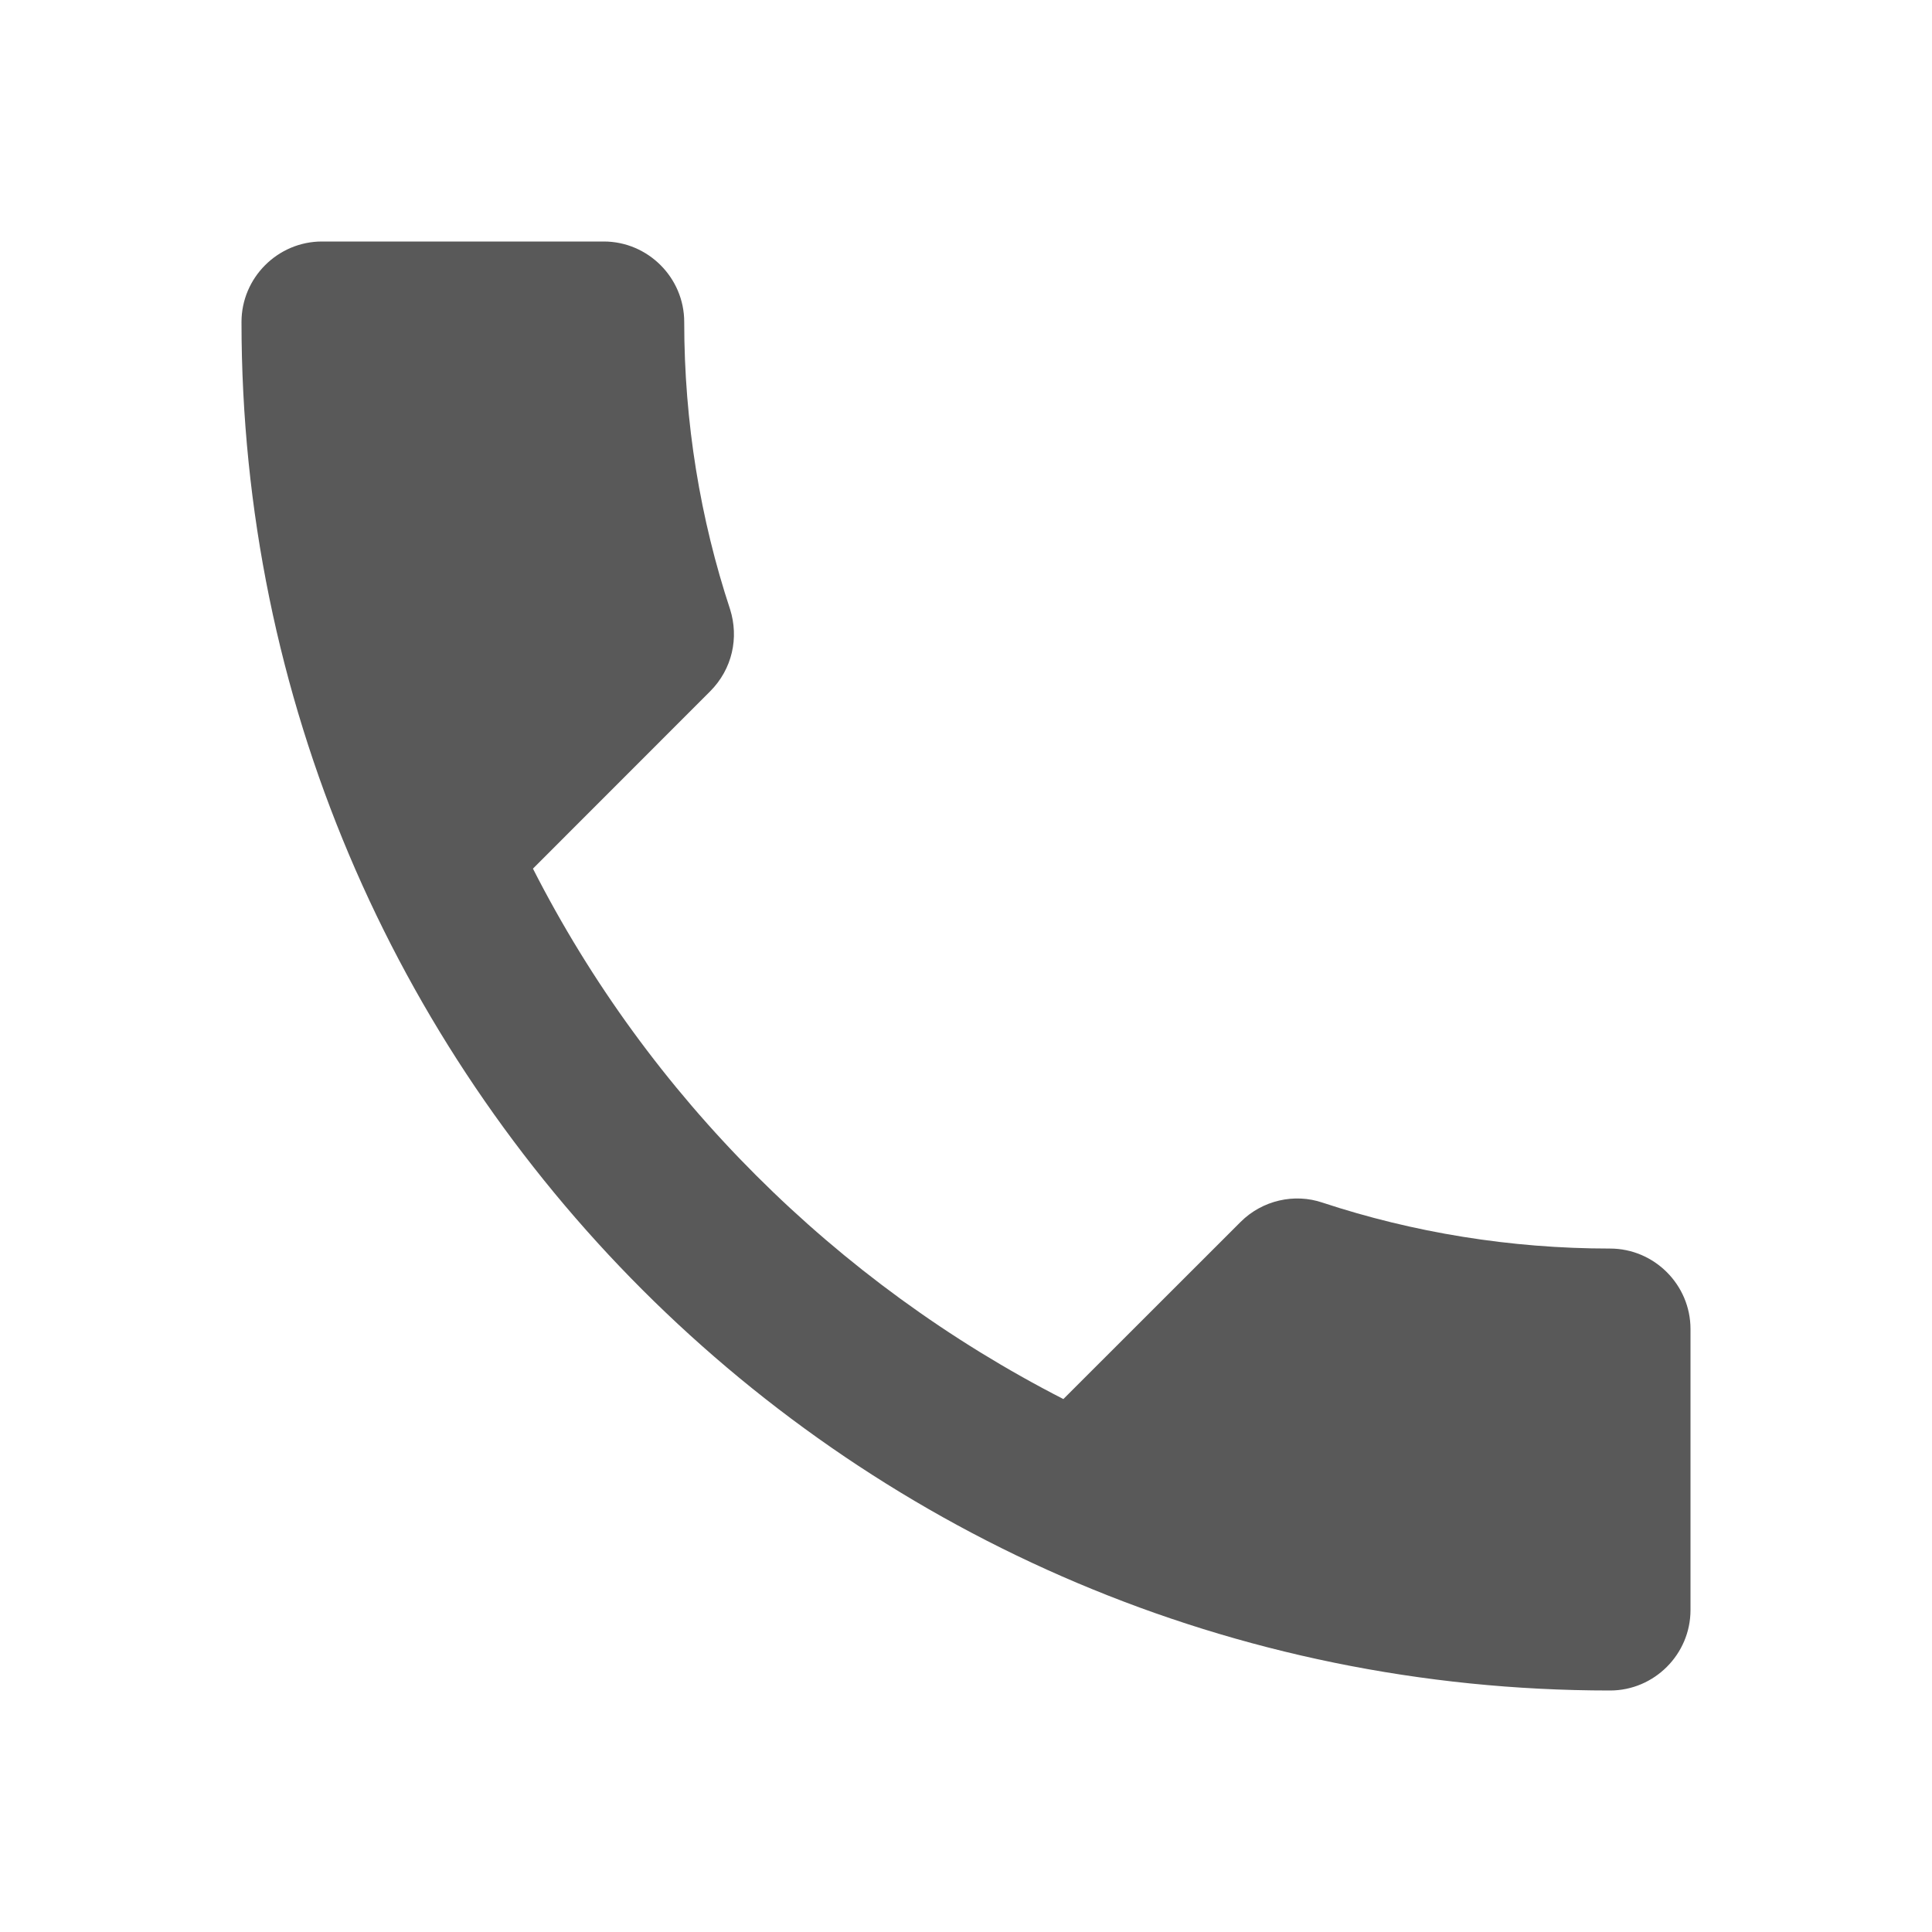
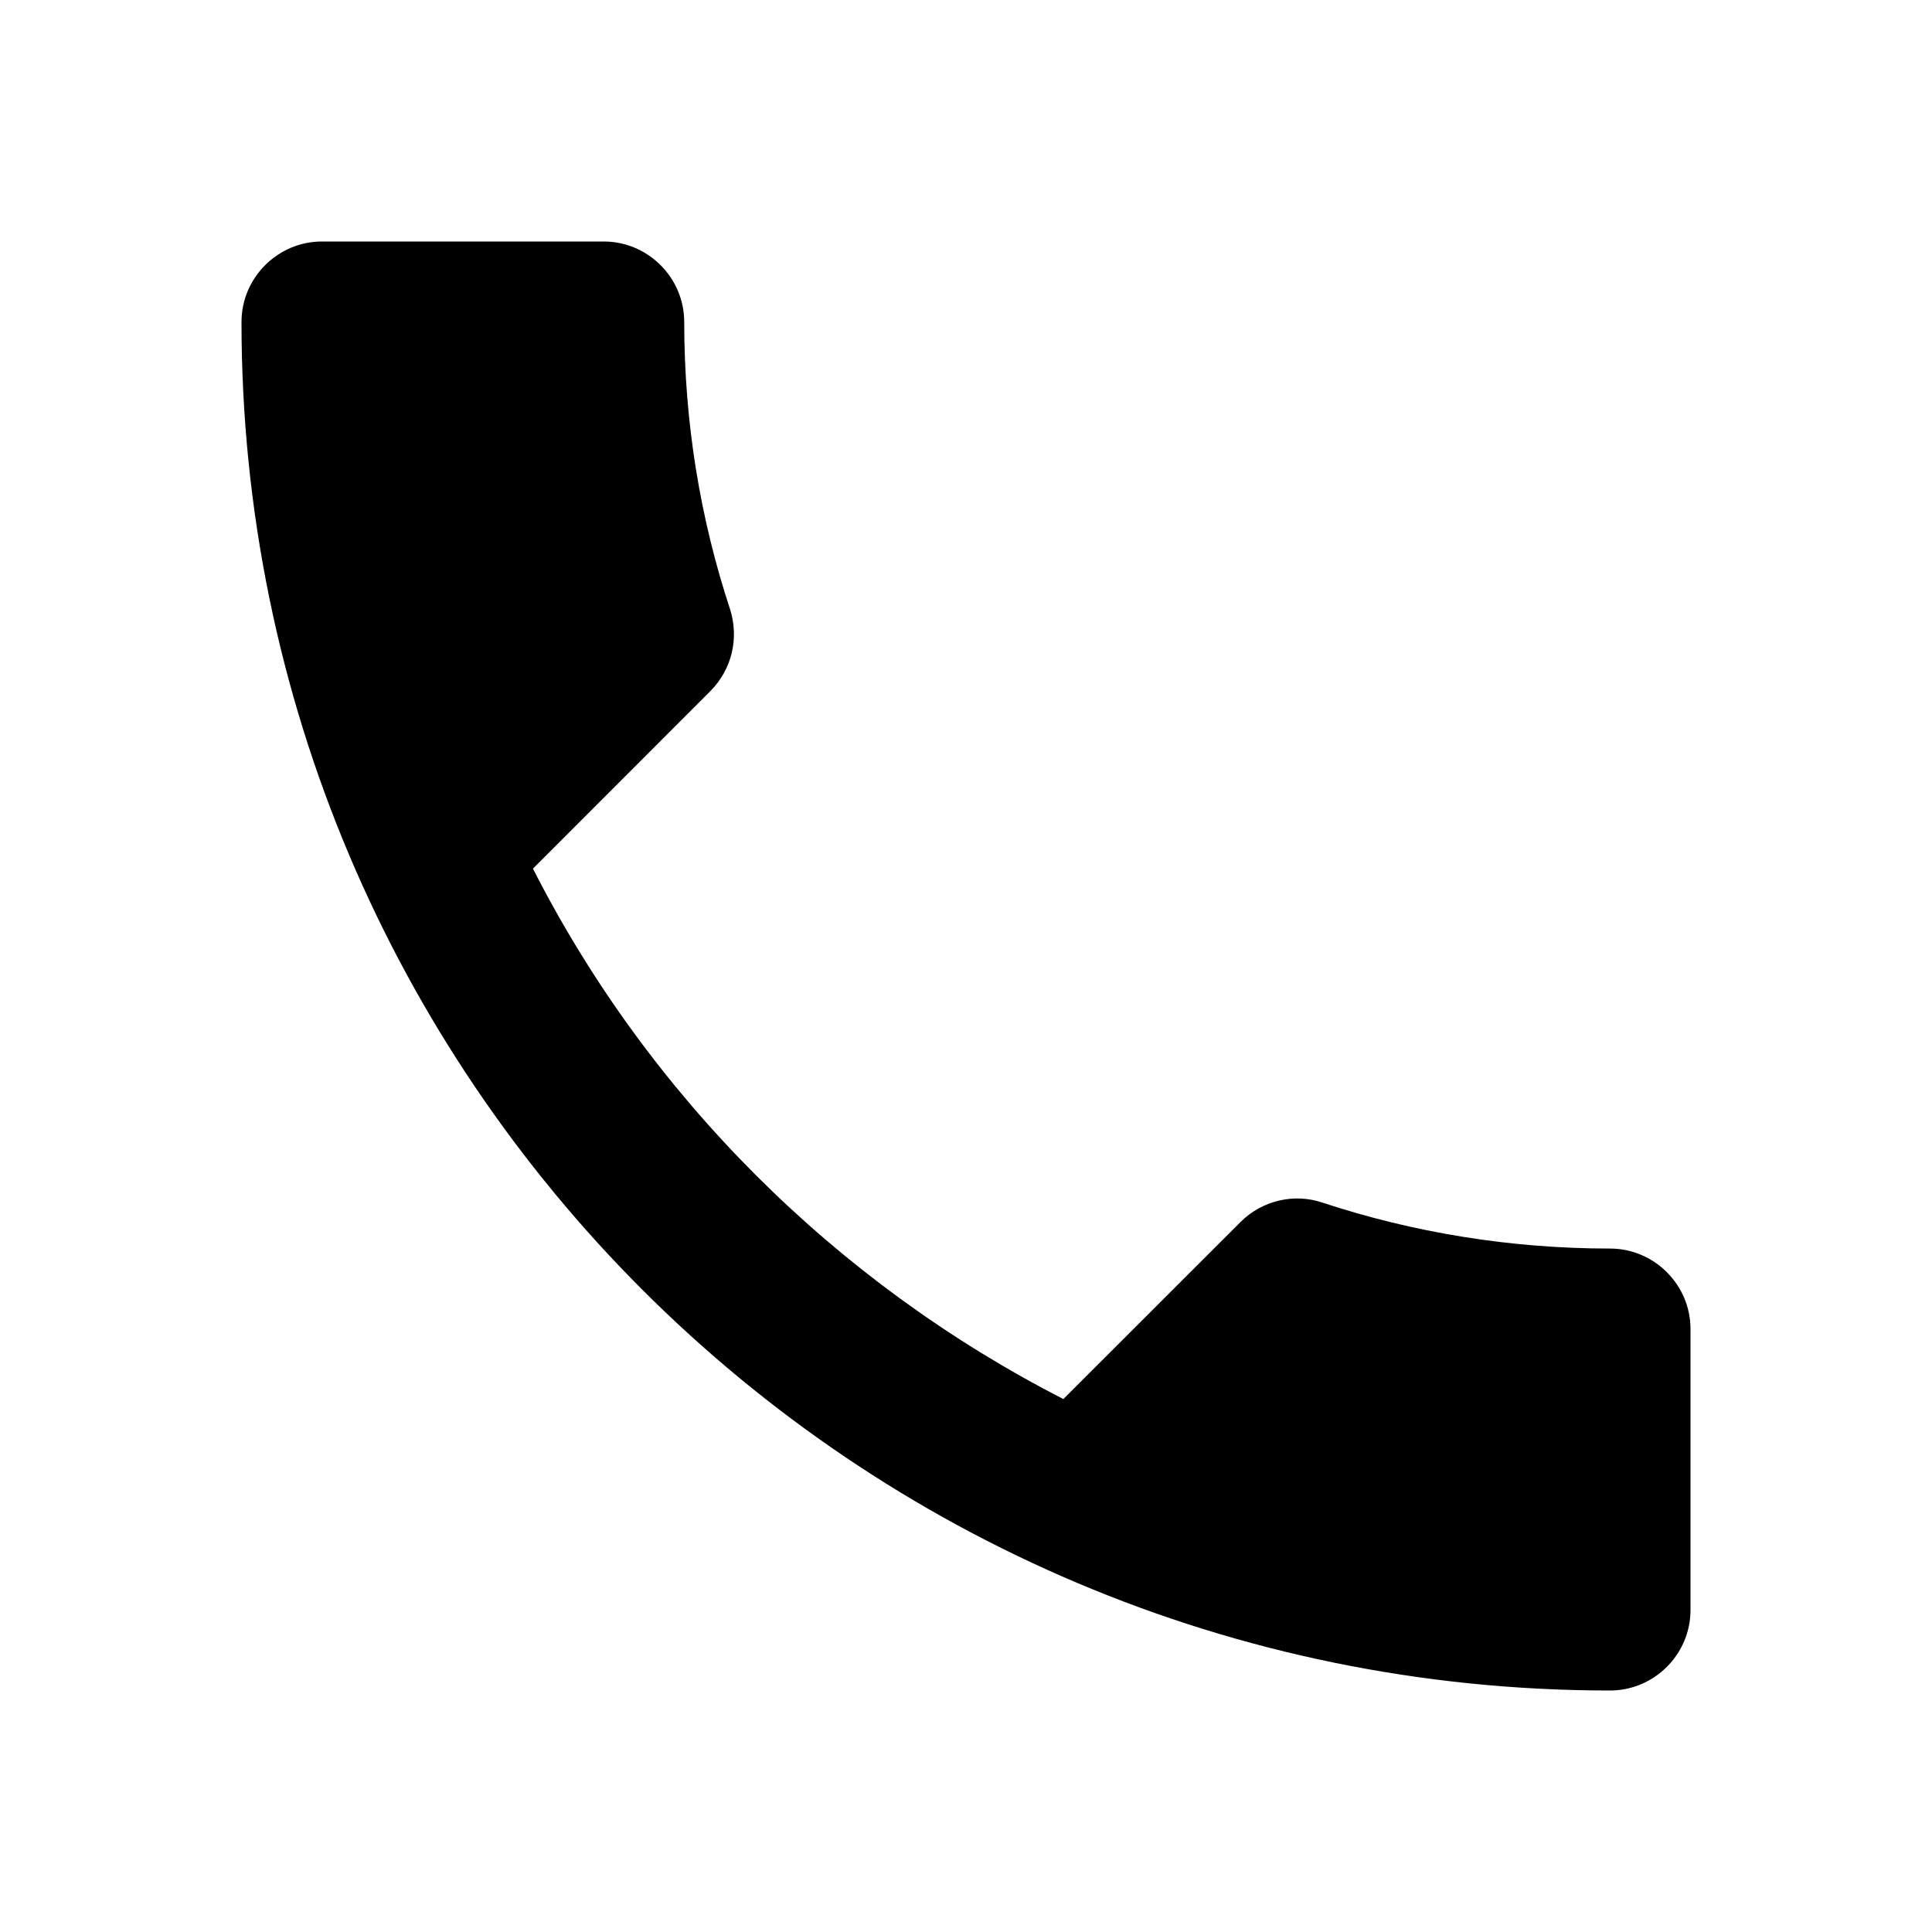
- <svg xmlns="http://www.w3.org/2000/svg" width="20" height="20" viewBox="0 0 20 20" fill="none">
-   <path d="M5.517 8.992C6.717 11.35 8.65 13.275 11.008 14.483L12.842 12.65C13.067 12.425 13.4 12.35 13.692 12.45C14.625 12.758 15.633 12.925 16.667 12.925C17.125 12.925 17.5 13.3 17.5 13.758V16.667C17.5 17.125 17.125 17.5 16.667 17.5C8.842 17.5 2.5 11.158 2.5 3.333C2.5 2.875 2.875 2.5 3.333 2.5H6.25C6.708 2.5 7.083 2.875 7.083 3.333C7.083 4.375 7.25 5.375 7.558 6.308C7.65 6.6 7.583 6.925 7.35 7.158L5.517 8.992Z" fill="#595959" />
+ <svg xmlns="http://www.w3.org/2000/svg" width="20" height="20" viewBox="0 0 20 20">
+   <path d="M5.517 8.992C6.717 11.35 8.65 13.275 11.008 14.483L12.842 12.65C13.067 12.425 13.4 12.35 13.692 12.45C14.625 12.758 15.633 12.925 16.667 12.925C17.125 12.925 17.5 13.3 17.5 13.758V16.667C17.5 17.125 17.125 17.5 16.667 17.5C8.842 17.5 2.5 11.158 2.5 3.333C2.5 2.875 2.875 2.5 3.333 2.5H6.25C6.708 2.5 7.083 2.875 7.083 3.333C7.083 4.375 7.25 5.375 7.558 6.308C7.65 6.6 7.583 6.925 7.35 7.158L5.517 8.992Z" />
</svg>
